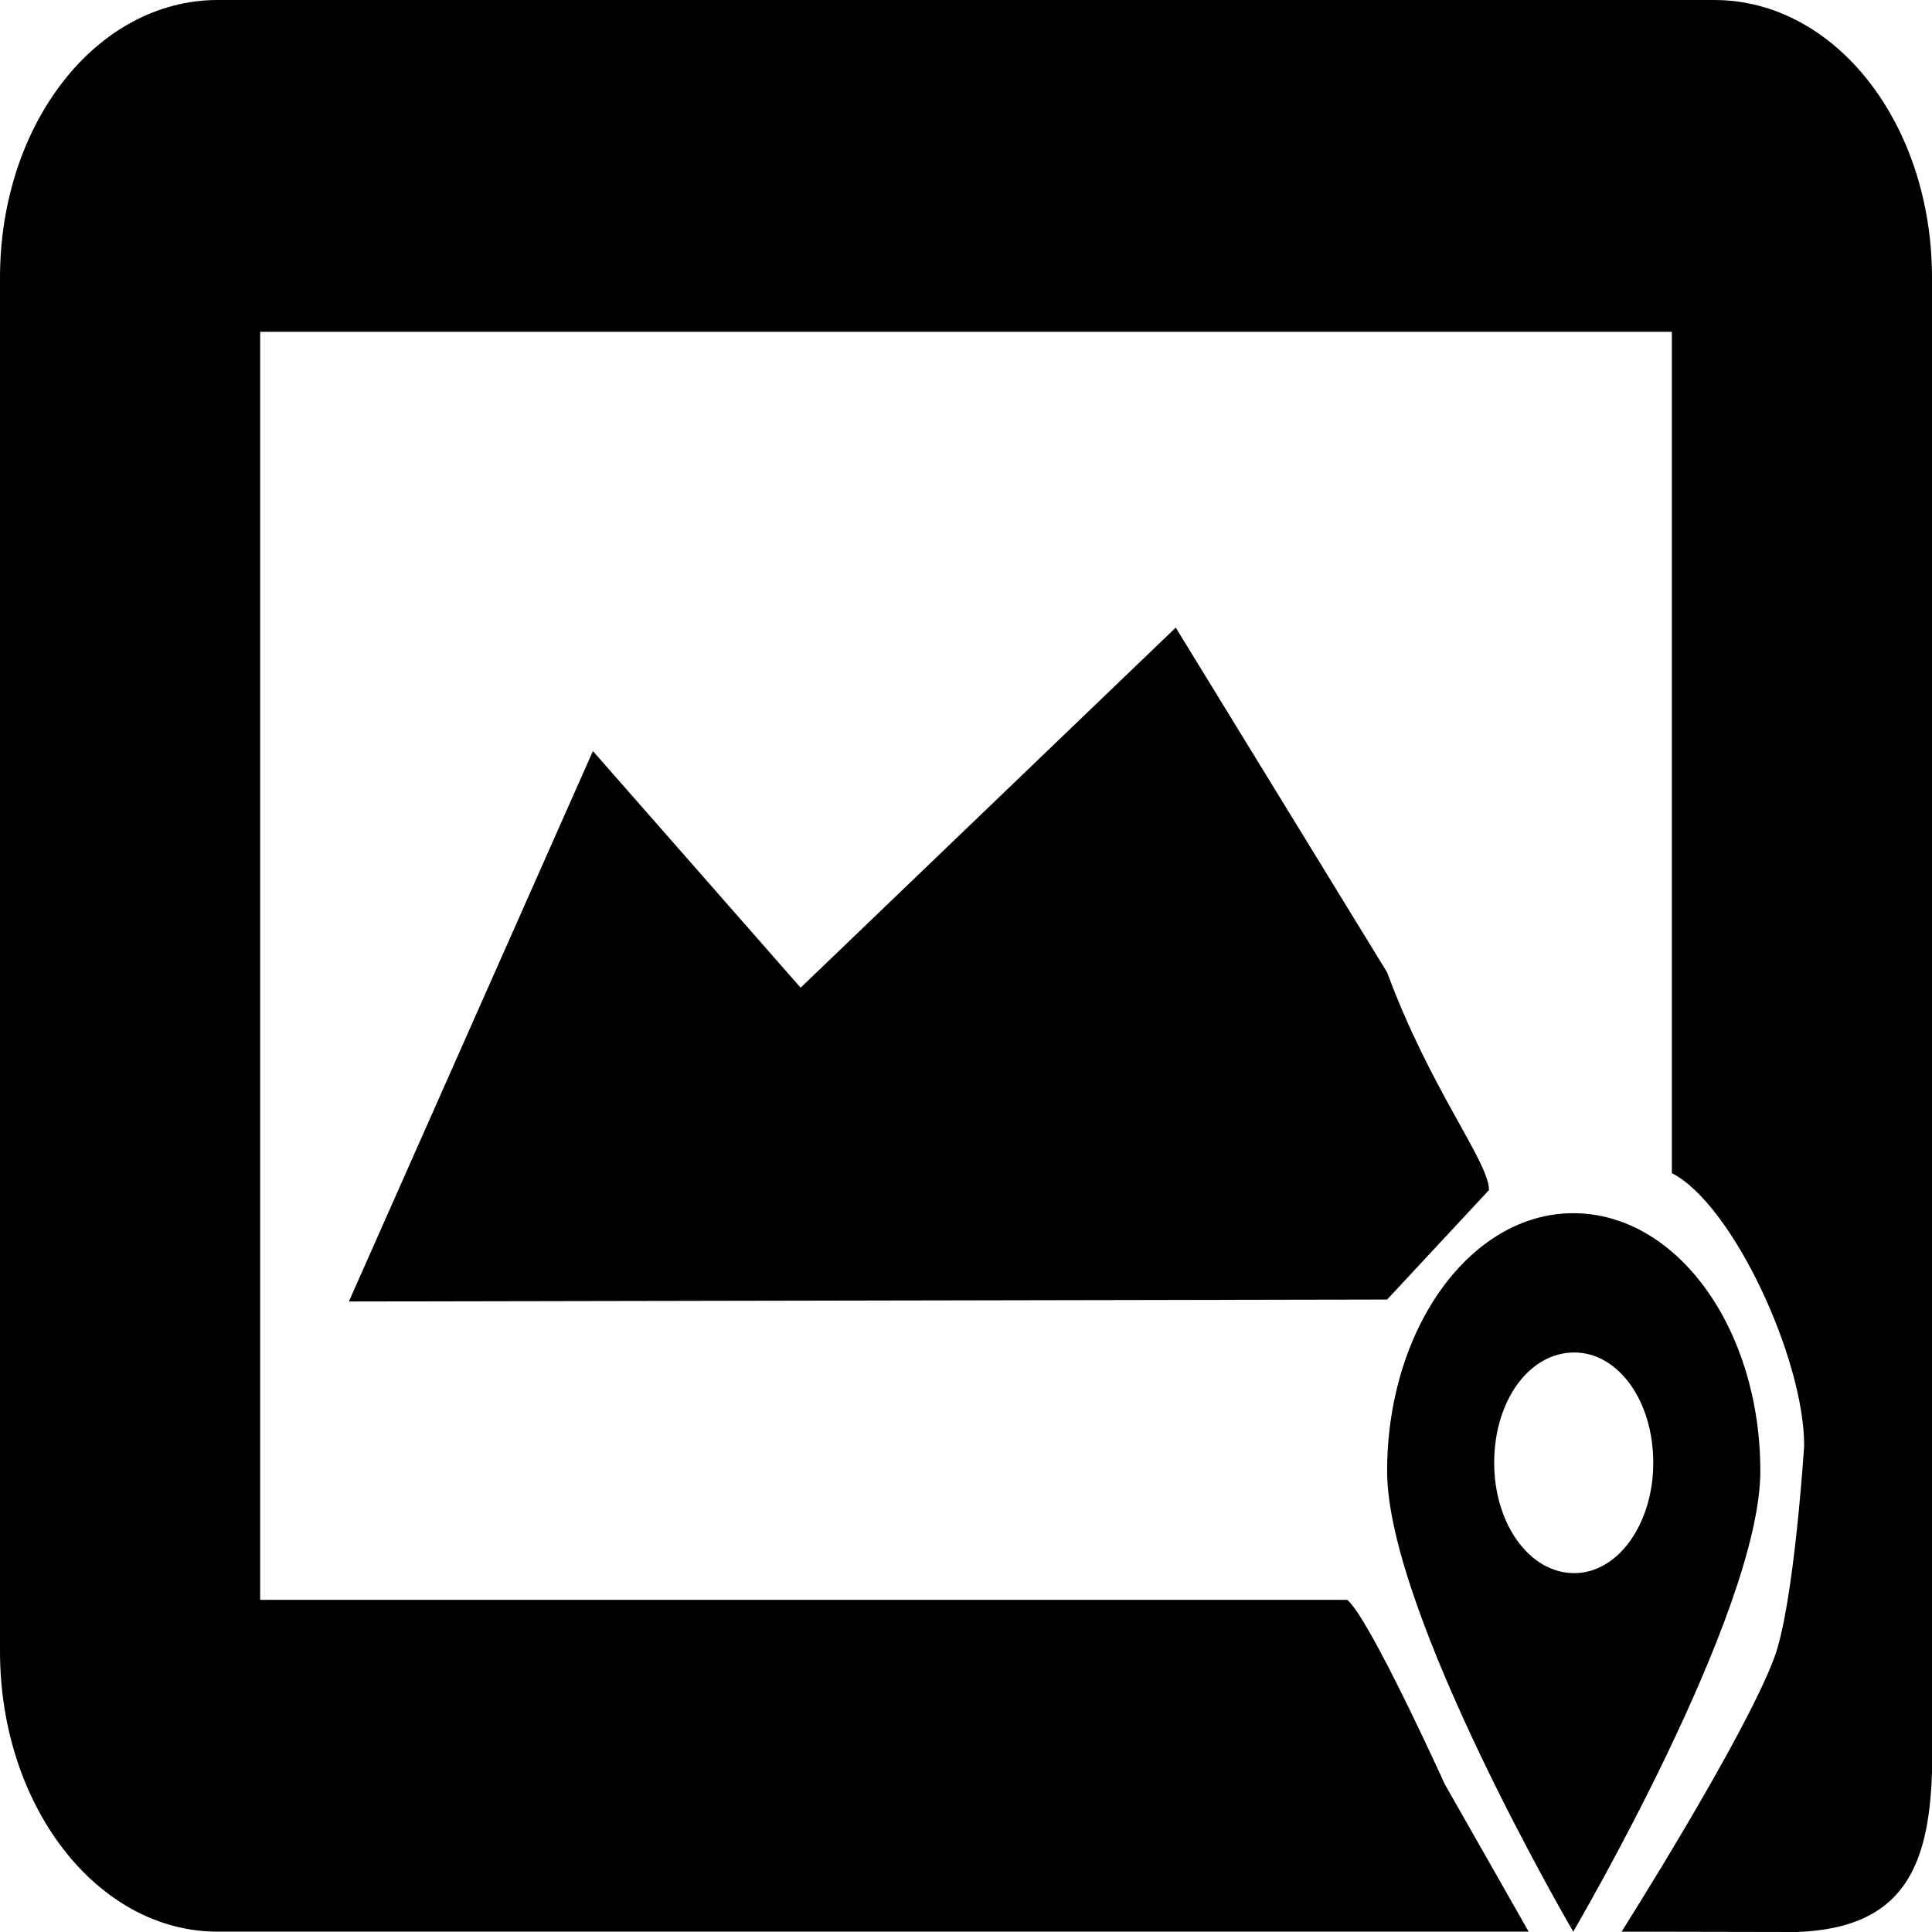
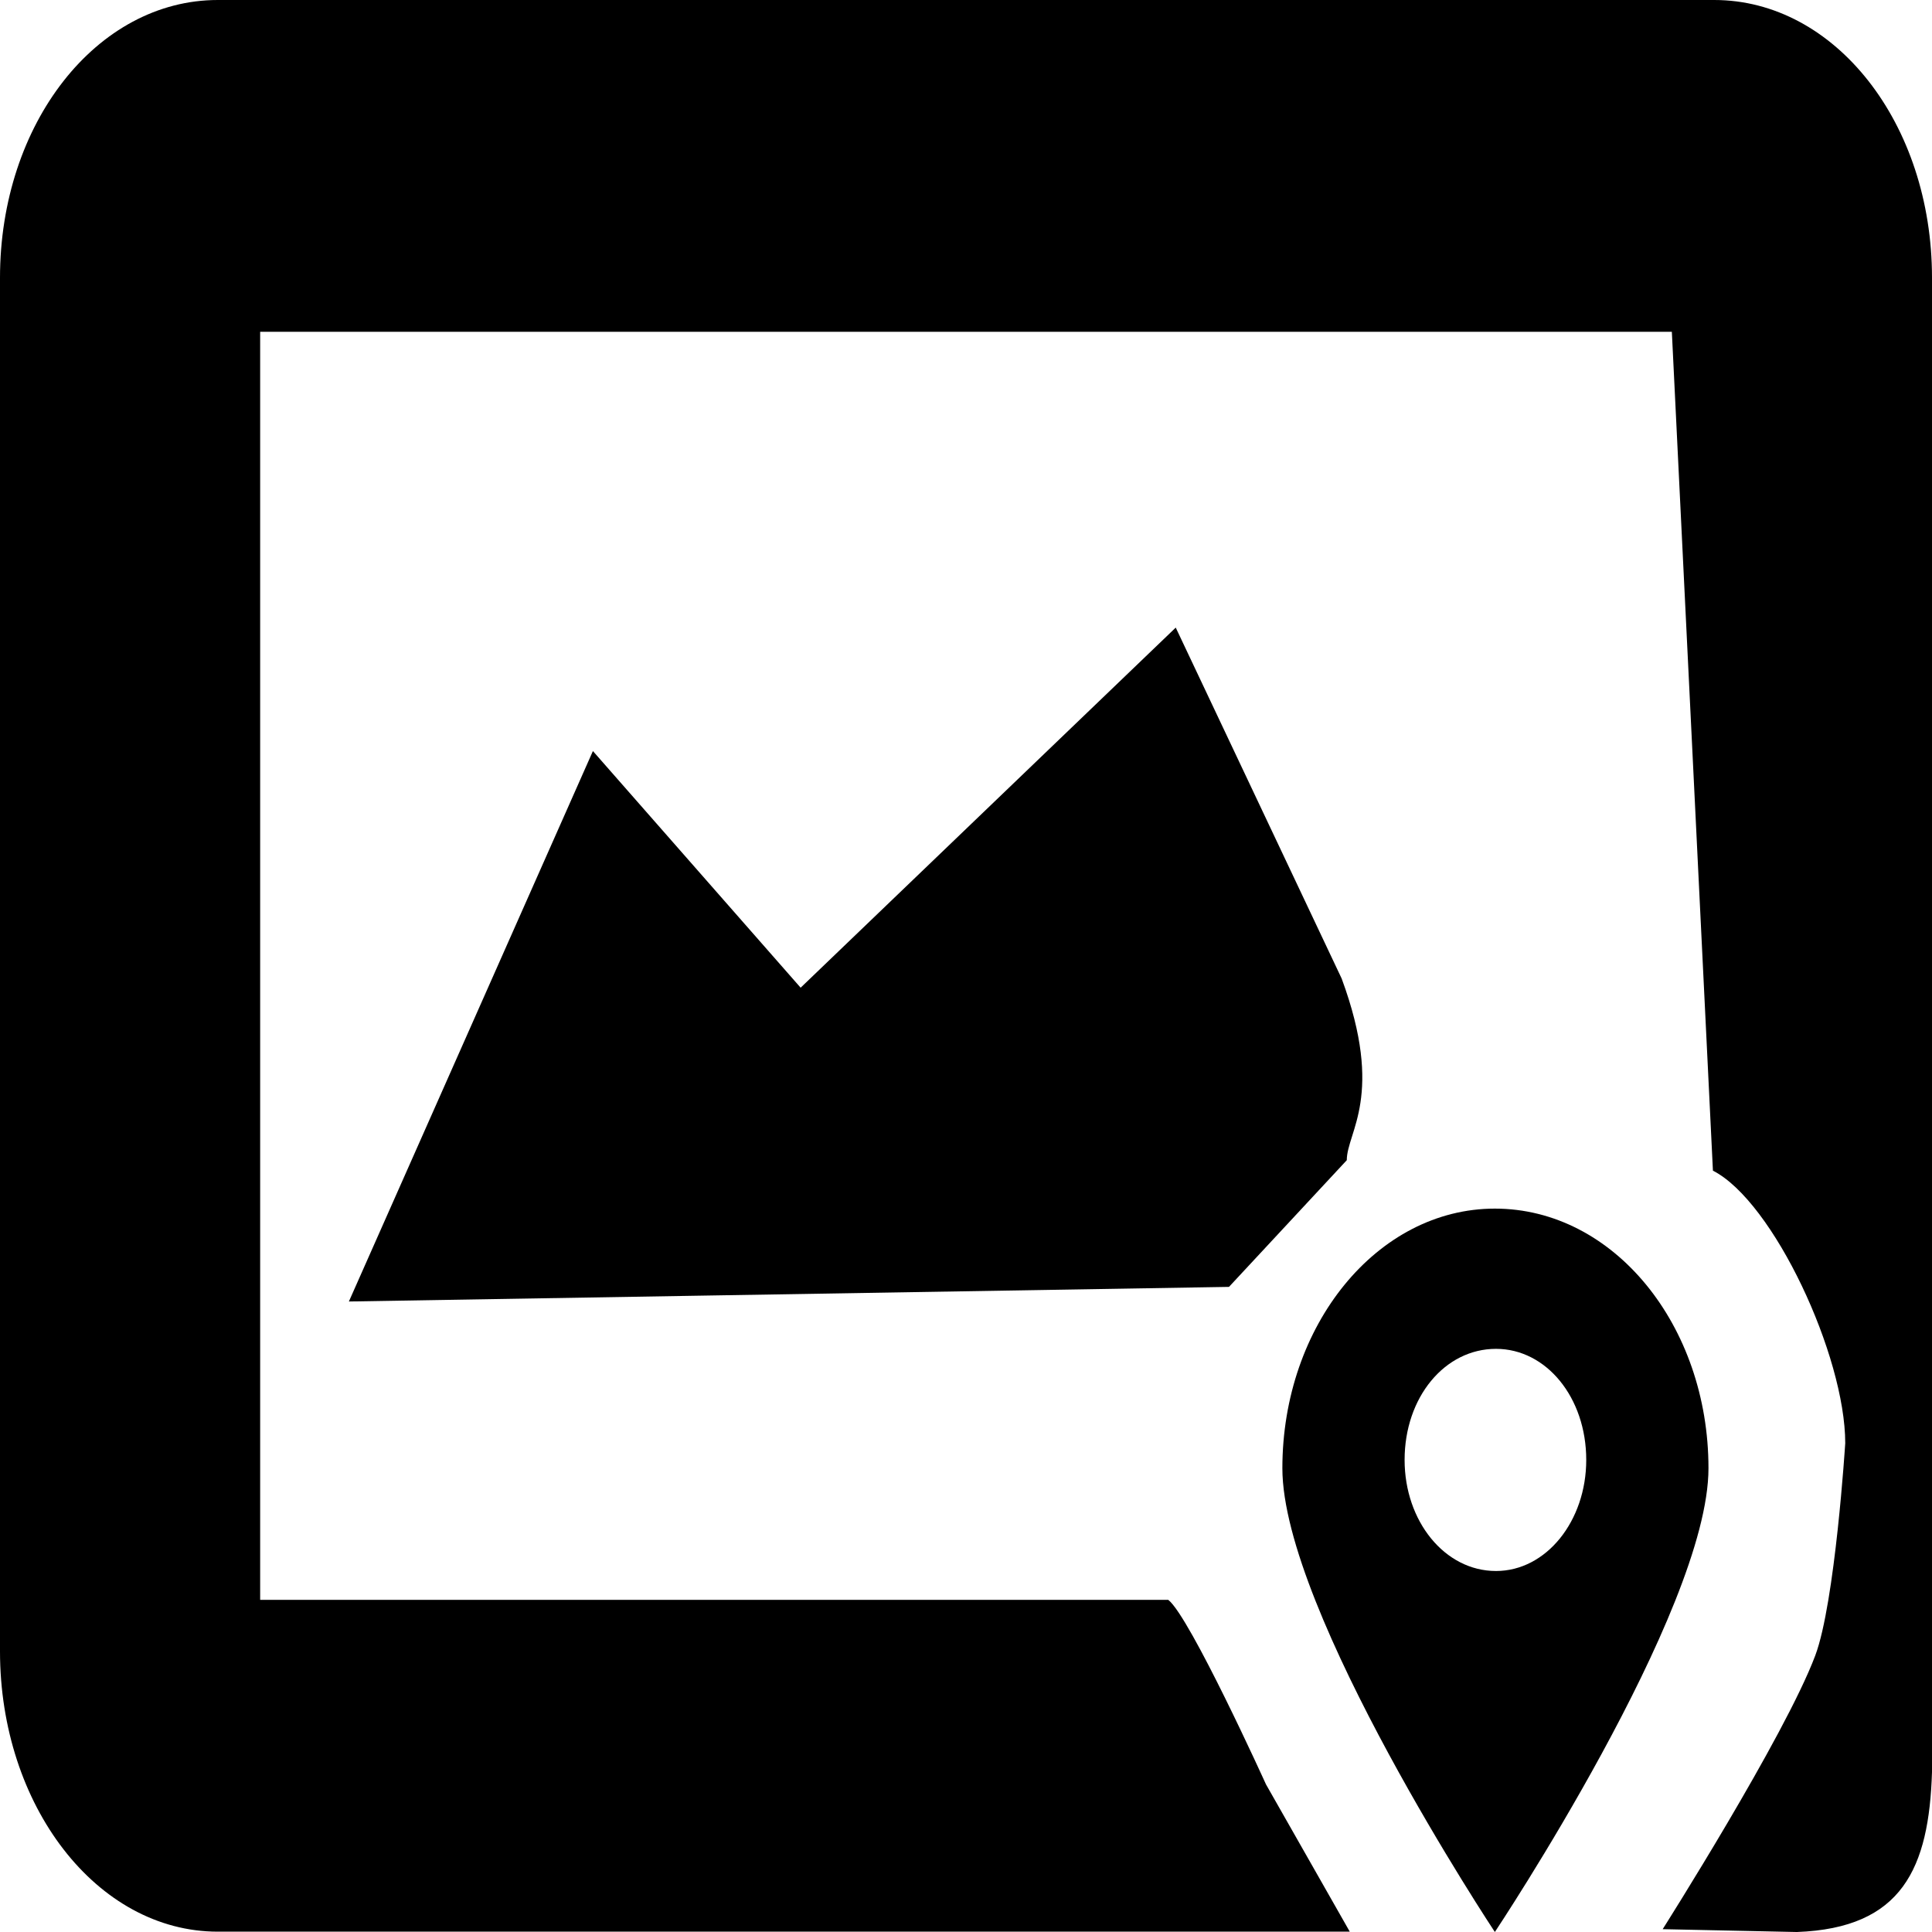
<svg xmlns="http://www.w3.org/2000/svg" width="100%" height="100%" viewBox="0 0 108 108" version="1.1" xml:space="preserve" style="fill-rule:evenodd;clip-rule:evenodd;stroke-linejoin:round;stroke-miterlimit:1.414;">
  <g transform="matrix(0.112735,0,0,0.143783,-2.84217e-14,-2.66777e-14)">
-     <path d="M397,384L294,292L173,506L687.82,505.241L738.322,462.678C738.322,451.678 709.264,423.608 687.82,378.051L583,244L397,384ZM716.447,693.729C716.447,693.729 678.781,628.581 668,622L663.142,622L129,622L129,129L829,129L829,456.096C859,468.096 894.609,528.073 894.609,562.073C894.609,562.073 889.606,624.019 879.738,644.615C864.65,676.103 804.082,751 804.082,751L891,751.134C943.346,749.641 956.49,726.212 958,688.961L958,108C958,48 910,0 850,0L108,0C48,0 0,48 0,108L0,642C0,702 48,751 108,751L758,751L716.447,693.729Z" style="fill-rule:nonzero;" />
+     <path d="M397,384L294,292L173,506L609.406,500.32L667.816,451.065C667.816,440.065 686.714,425.992 665.271,380.435L583,244L397,384ZM627.743,693.729C627.743,693.729 590.078,628.581 579.296,622L574.439,622L129,622L129,129L829,129L849.369,455.133C879.369,467.133 914.979,527.109 914.979,561.109C914.979,561.109 909.975,623.056 900.107,643.651C885.019,675.139 824.452,750.036 824.452,750.036L891,751.134C943.346,749.641 956.49,726.212 958,688.961L958,108C958,48 910,0 850,0L108,0C48,0 0,48 0,108L0,642C0,702 48,751 108,751L669.296,751L627.743,693.729Z" style="fill-rule:nonzero;" />
  </g>
-   <g transform="matrix(0.0559305,0,0,0.0770853,60.035,49.3958)">
+   <g transform="matrix(0.0638593,0,0,0.077616,51.6973,49.0119)">
    <path d="M499,239C396,239 313,323 313,426C313,529 499,760 499,760C499,760 686,529 686,426C686,323 603,239 499,239ZM500,500C455,500 420,464 420,420C420,375 455,340 500,340C544,340 579,375 579,420C579,464 544,500 500,500Z" style="fill-rule:nonzero;" />
  </g>
</svg>
